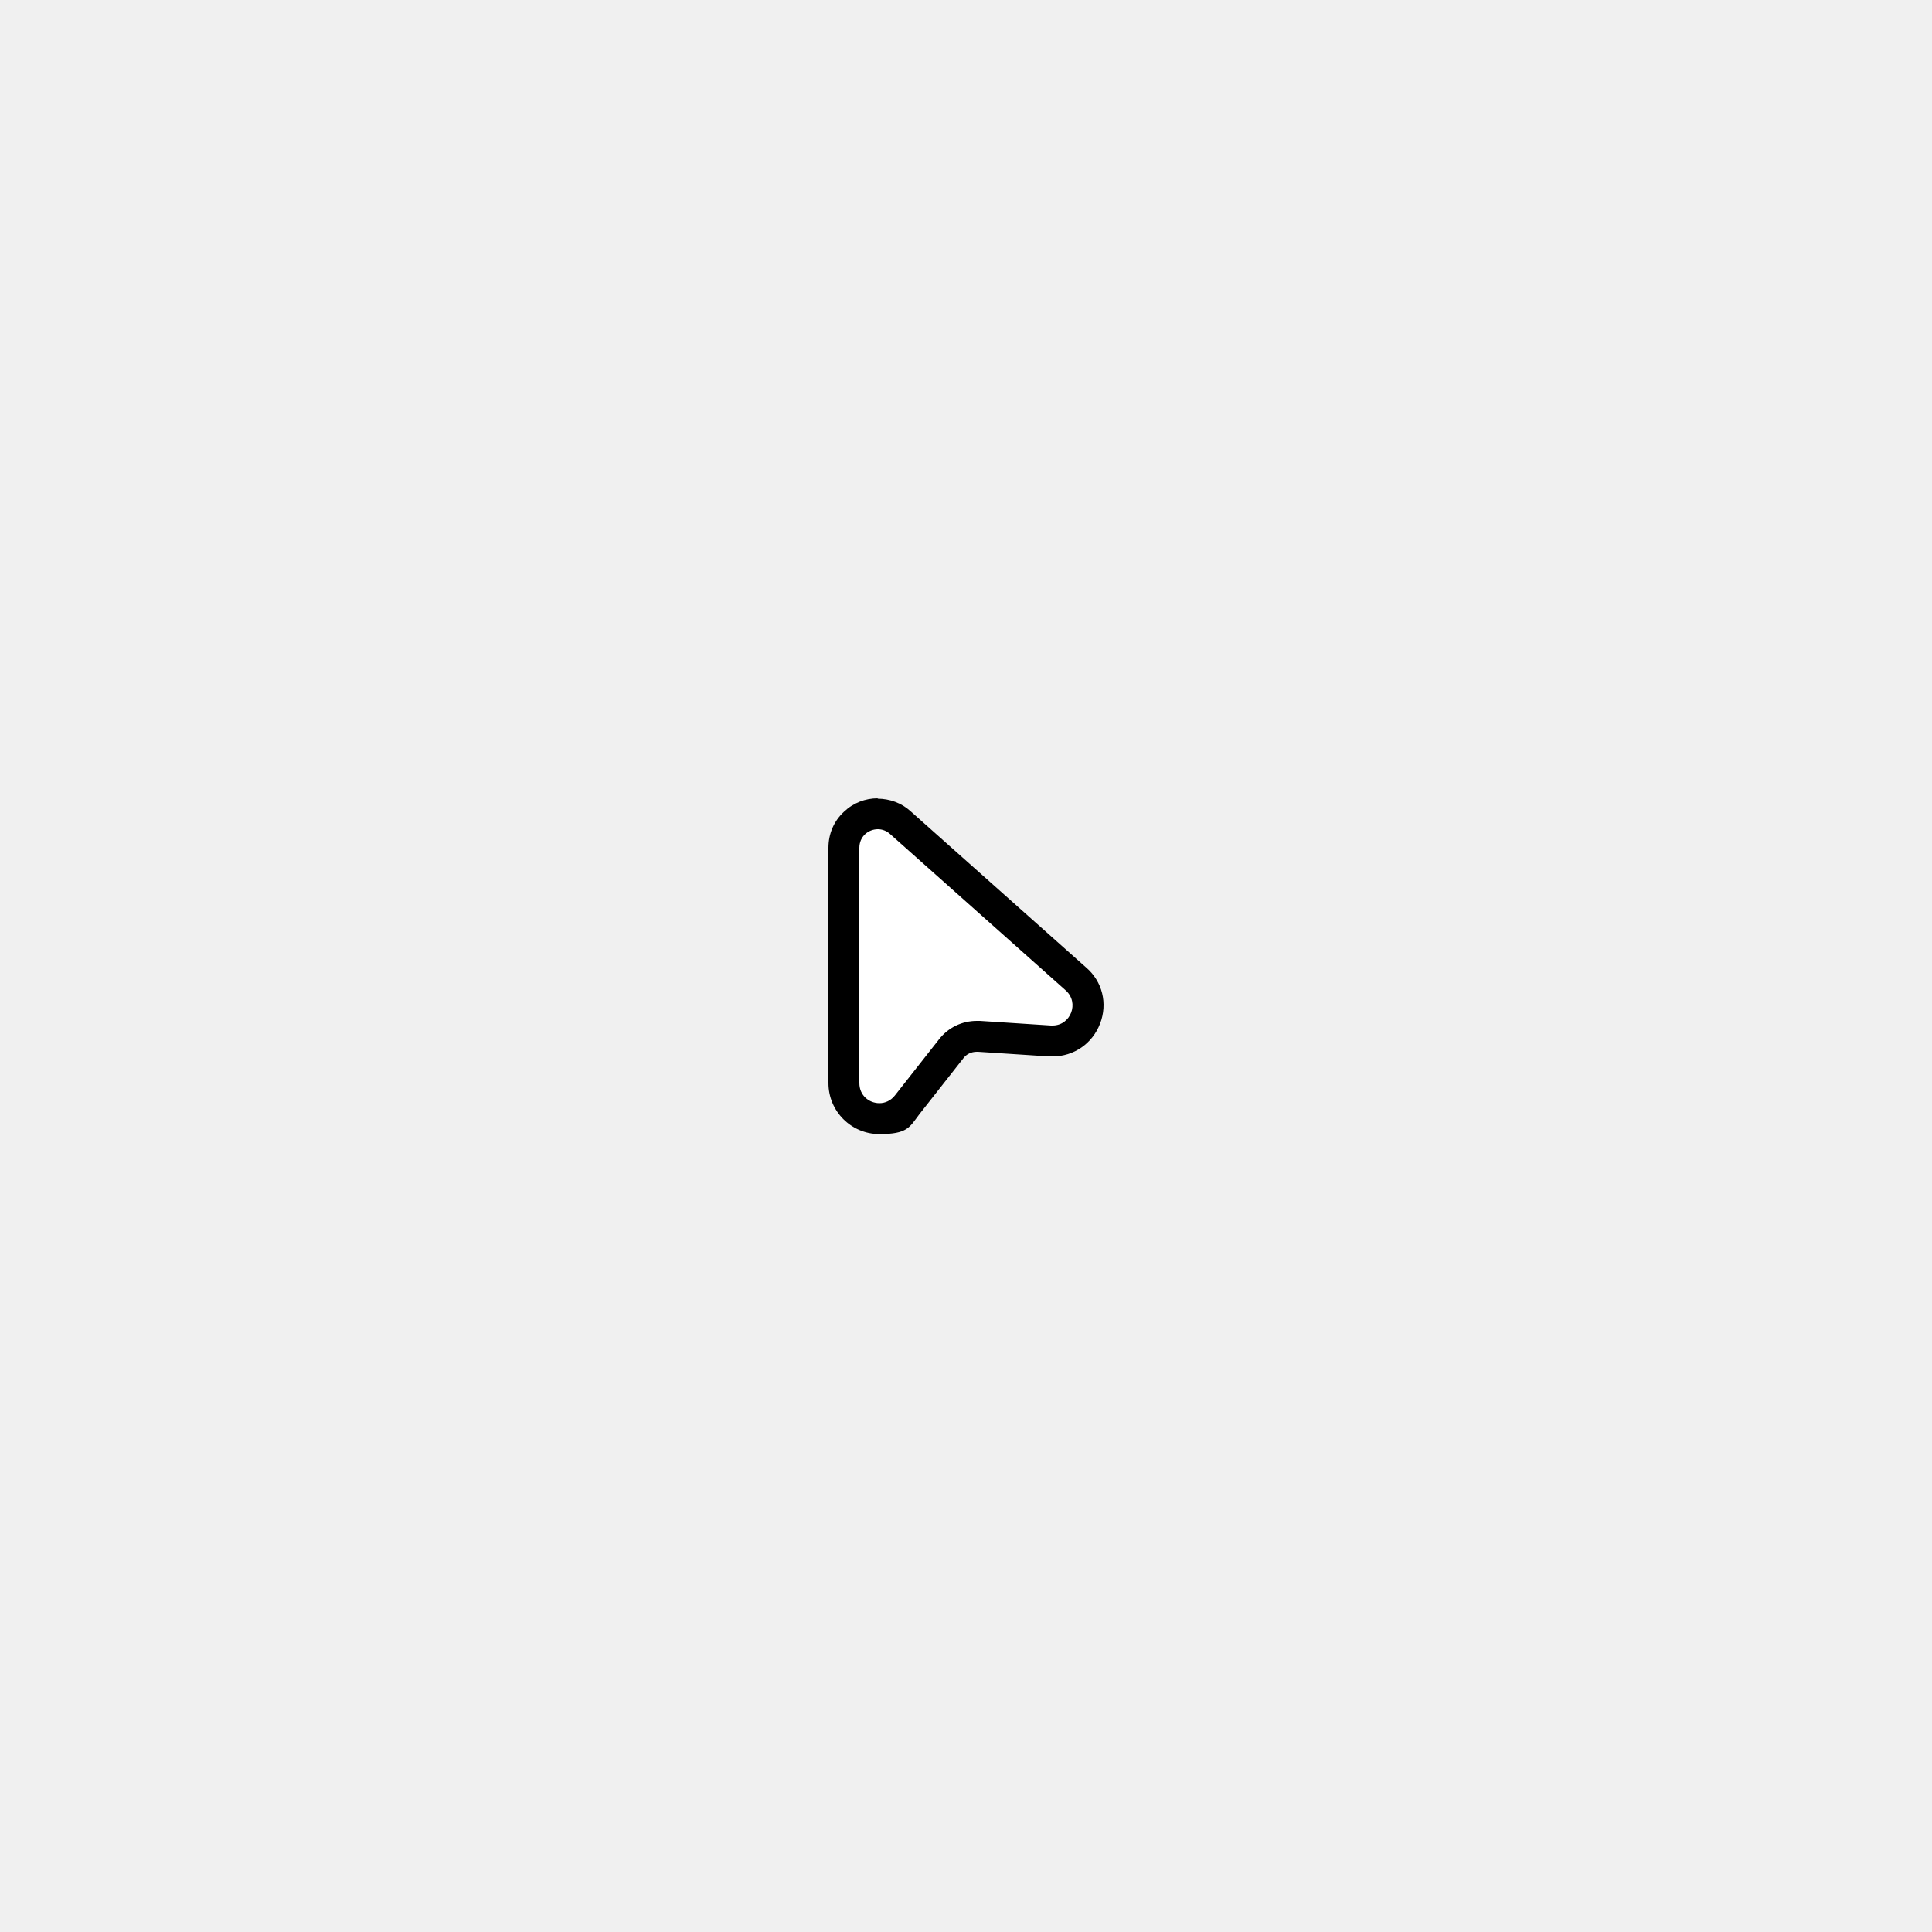
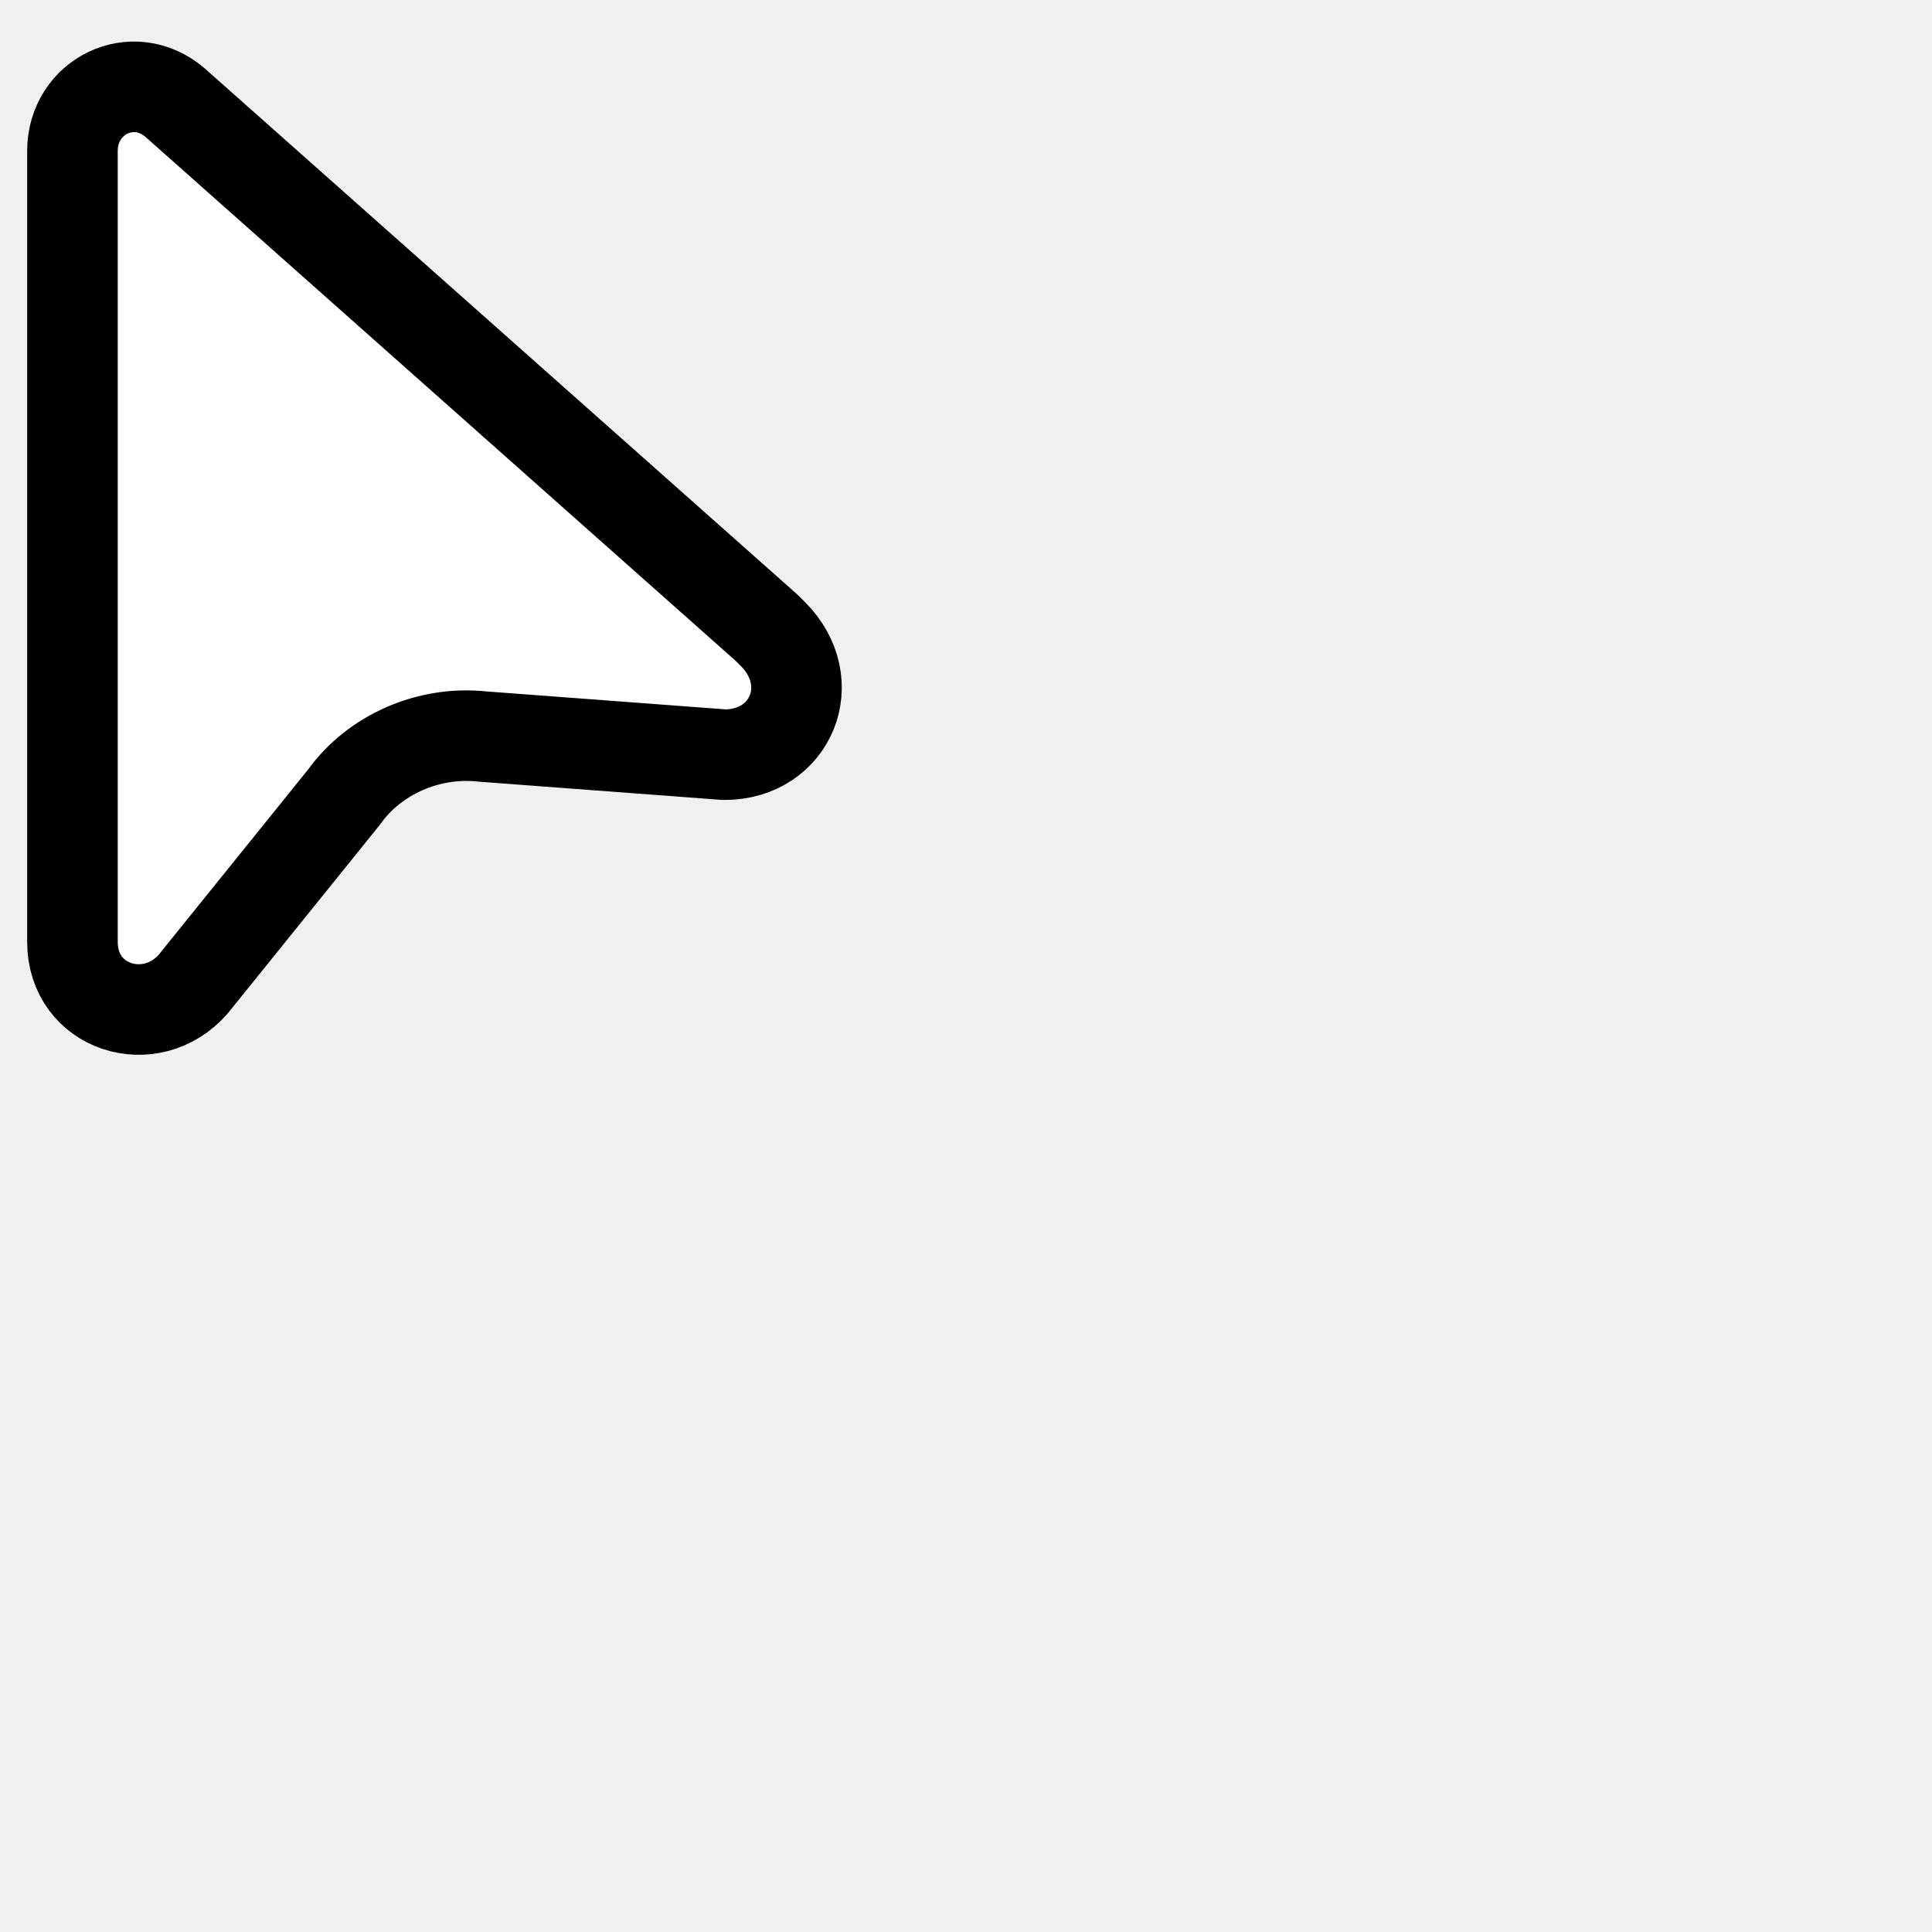
- <svg xmlns="http://www.w3.org/2000/svg" id="thickPointer" version="1.1" viewBox="0 0 500 500">
+ <svg xmlns="http://www.w3.org/2000/svg" id="thickPointer" version="1.1" viewBox="0 0 32 32">
  <defs>
    <style>
      .st0 {
        fill: #fff;
+         stroke: #000;
+         stroke-miterlimit: 10;
+         stroke-width: 1.5px;
      }
    </style>
  </defs>
-   <path class="st0" d="M275.8,256.3l-45.5-40.5c-3.1-2.7-7.9-.6-7.9,3.6v60.9c0,4.9,6.2,7.1,9.3,3.2l11.4-14.5c2.5-3.2,6.5-5,10.6-4.7l18.4,1.2c4.9.3,7.5-5.8,3.8-9.1Z" />
-   <path d="M227.2,214.6c1.1,0,2.2.4,3.1,1.2l45.5,40.5c3.6,3.2,1.3,9.1-3.4,9.1s-.2,0-.4,0l-18.4-1.2c-.3,0-.5,0-.8,0-3.8,0-7.4,1.7-9.8,4.8l-11.4,14.5c-1.1,1.4-2.6,2-4,2-2.7,0-5.2-2-5.2-5.2v-60.9c0-2.9,2.3-4.8,4.8-4.8M227.2,206.6s0,0,0,0c-3.3,0-6.4,1.2-8.8,3.5-2.6,2.4-4,5.7-4,9.3v60.9c0,7.3,5.9,13.2,13.2,13.2s7.8-1.8,10.3-5.1l11.4-14.5c.8-1.1,2.1-1.7,3.5-1.7,0,0,.2,0,.3,0l18.4,1.2c.3,0,.6,0,.9,0,5.5,0,10.3-3.3,12.3-8.5,2-5.2.6-10.9-3.6-14.5l-45.5-40.5c-2.3-2.1-5.4-3.2-8.5-3.2h0Z" />
+   <path class="st0" d="M12.7,10.4L2.9,1.7c-.7-.6-1.7-.1-1.7.8v13.1c0,1.1,1.3,1.5,2,.7l2.5-3.1c.5-.7,1.4-1.1,2.3-1l4,.3c1.1,0,1.6-1.2.8-2h0Z" />
</svg>
